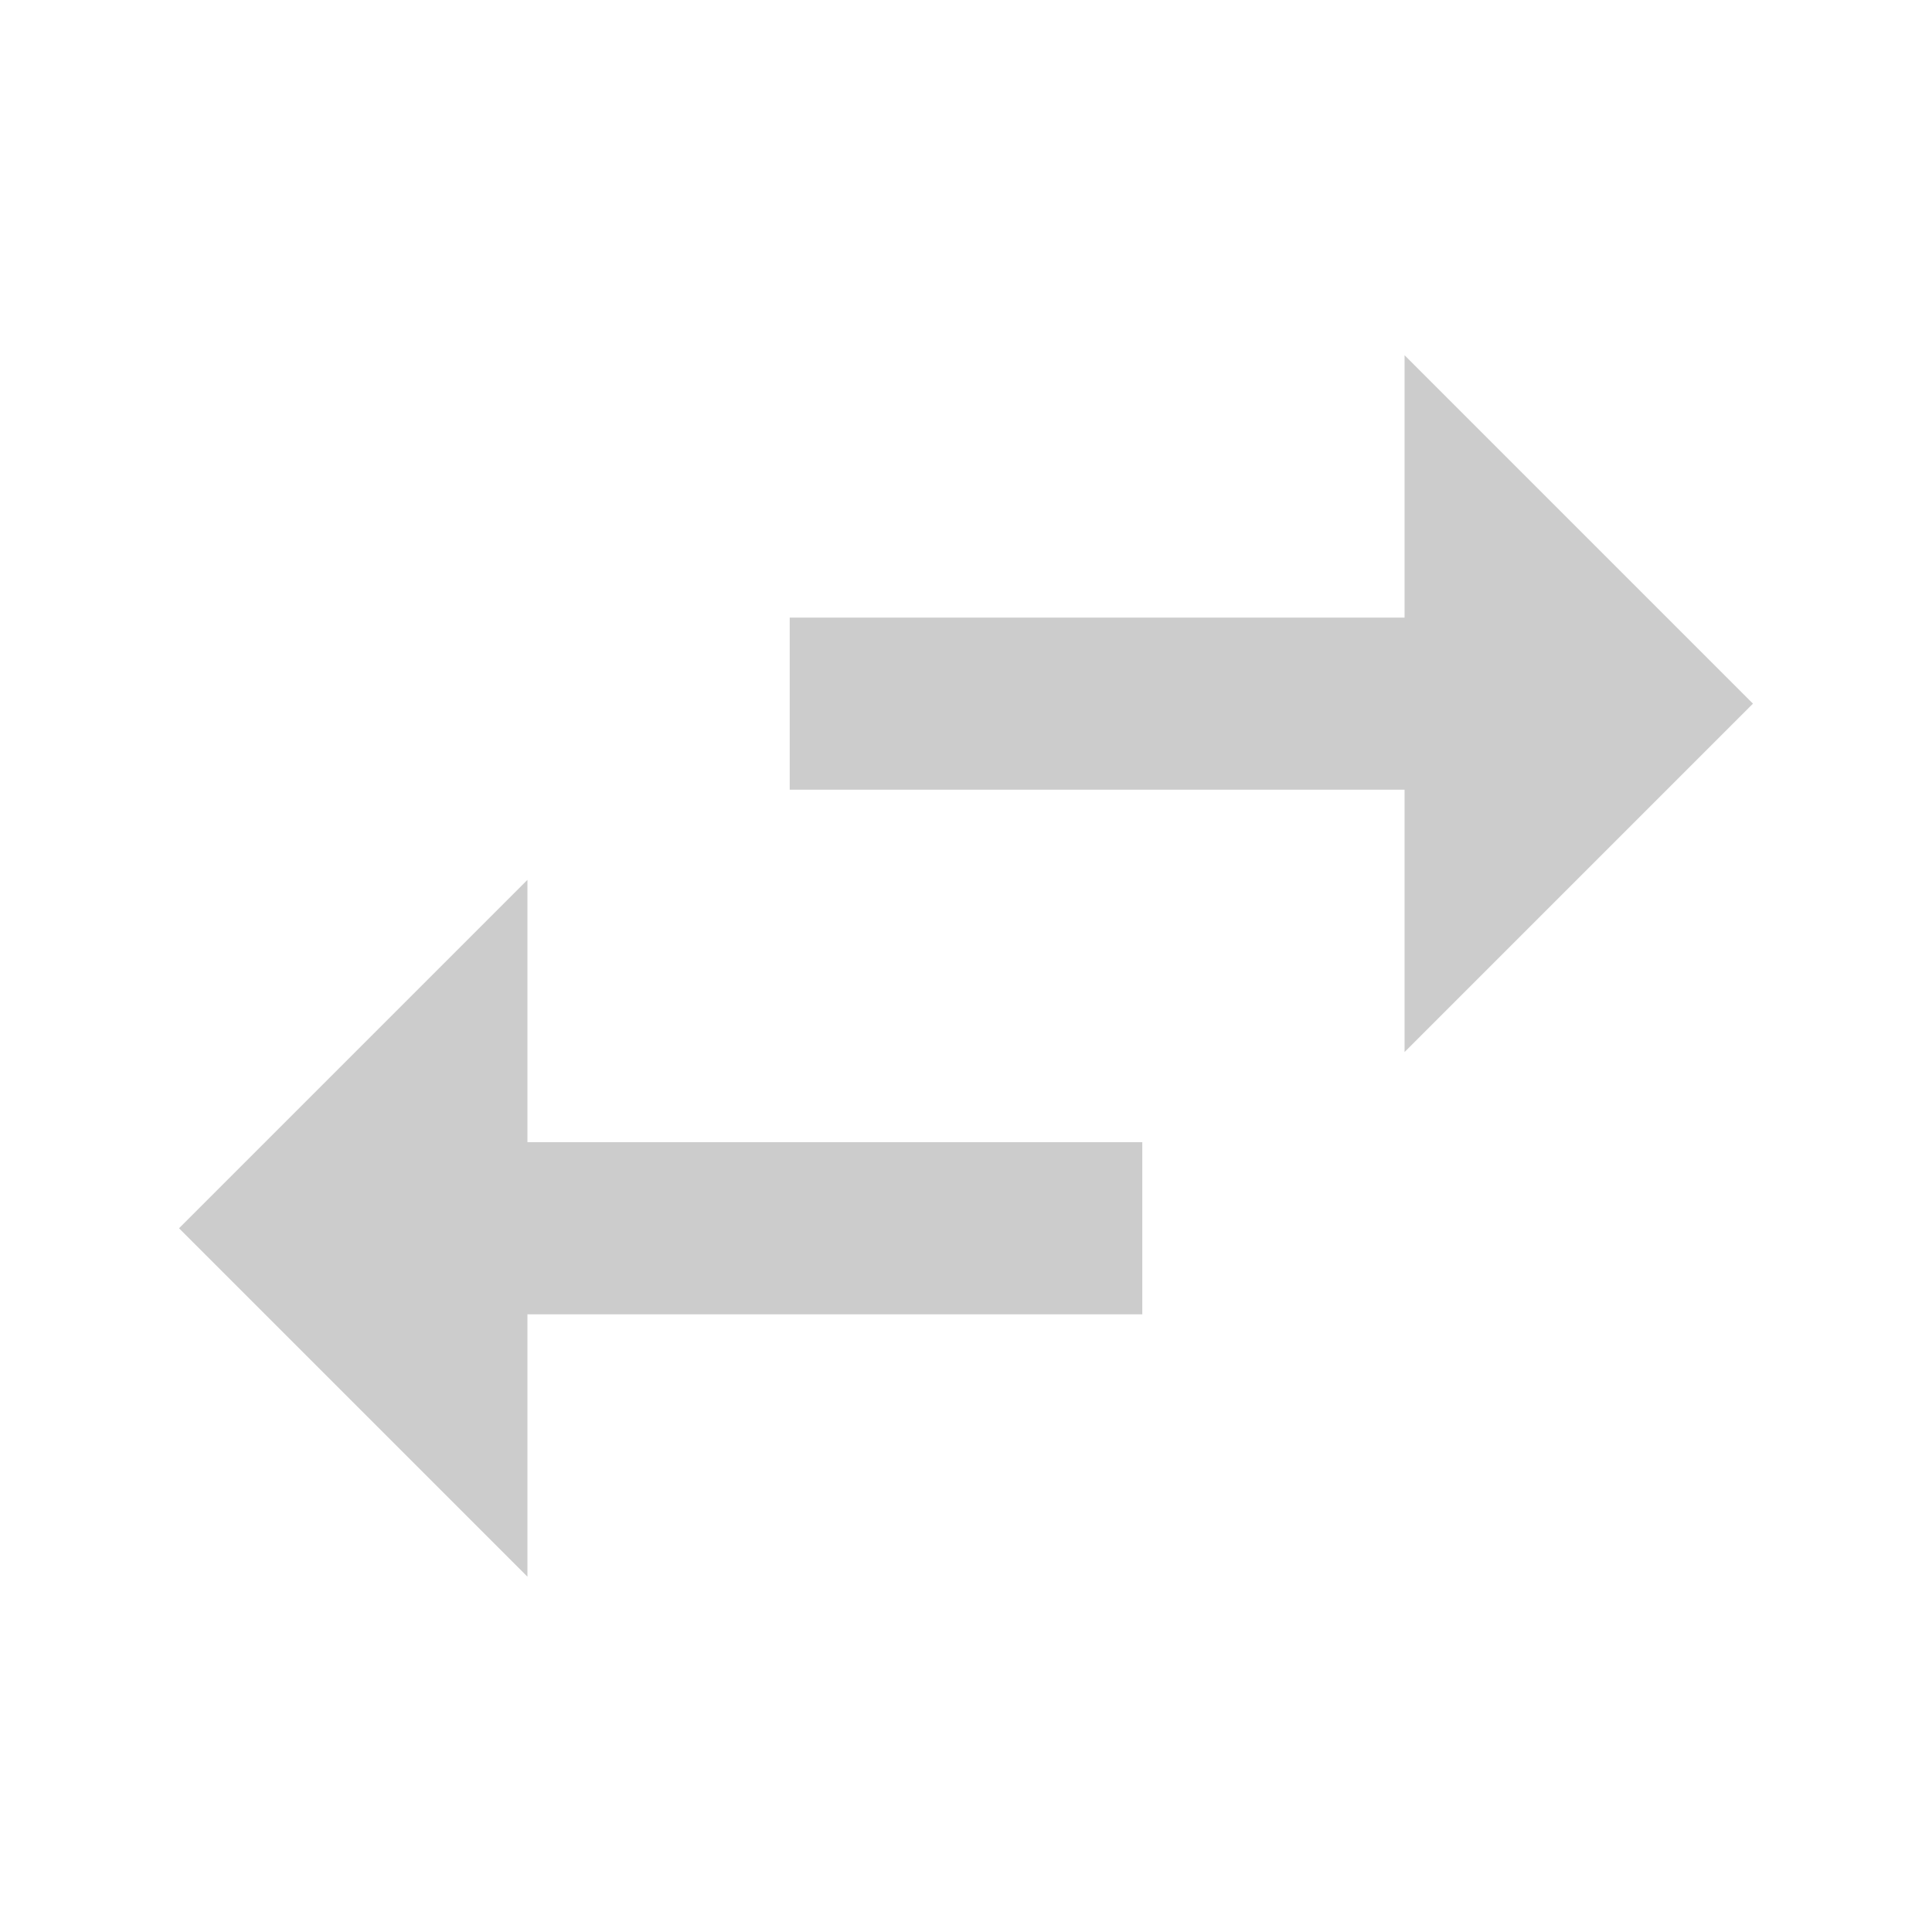
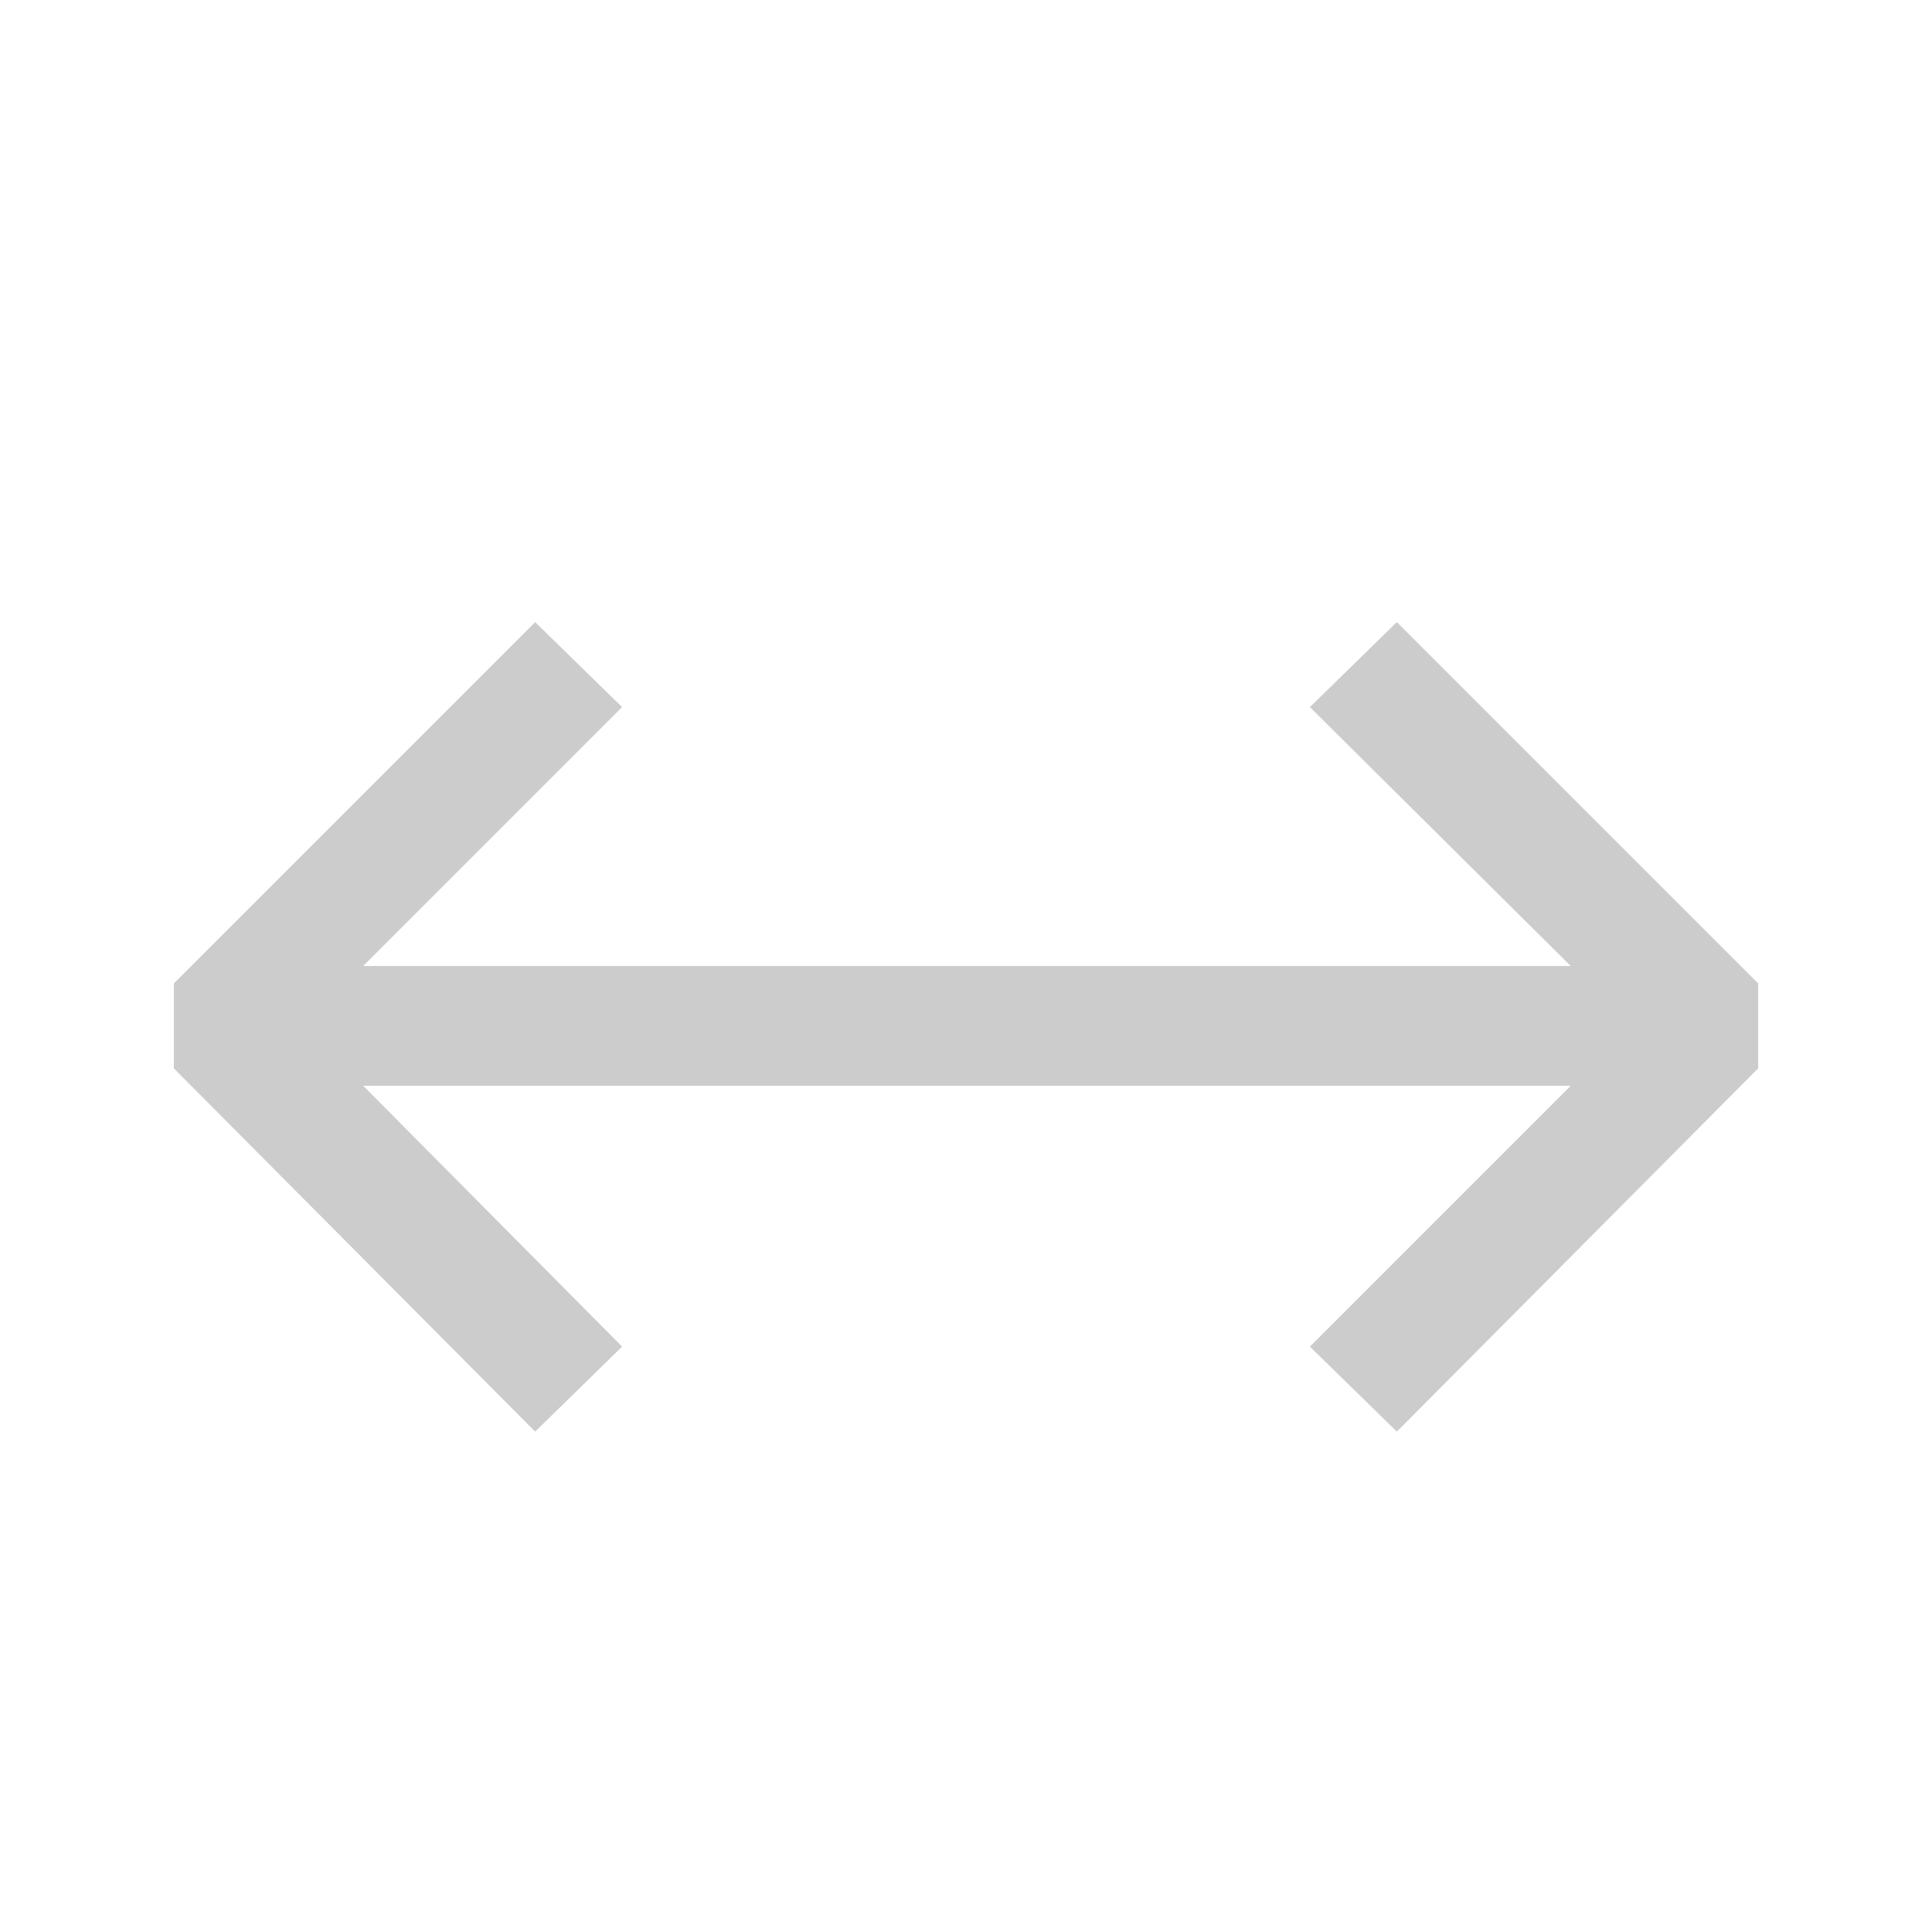
- <svg xmlns="http://www.w3.org/2000/svg" width="24" height="24">
-   <g>
-     <path fill="#ccc" d="m21.776,8.741l-4.328,4.328l0,-3.259l-7.638,0l0,-2.138l7.638,0l0,-3.259l4.328,4.328zm-15.224,2.189l0,3.259l7.638,0l0,2.138l-7.638,0l0,3.259l-4.328,-4.328l4.328,-4.328z" id="svg_5" stroke="null" />
-   </g>
+ <svg xmlns="http://www.w3.org/2000/svg" version="1.1" width="44" height="44" viewBox="0 0 44 44">
+   <path fill="#ccc" d="M8.272 24.728l5.896 5.94-1.98 1.936-8.228-8.272v-1.936l8.228-8.228 1.98 1.936-5.896 5.896h27.5l-5.94-5.896 1.98-1.936 8.228 8.228v1.936l-8.228 8.272-1.98-1.936 5.94-5.94h-27.5z" />
</svg>
